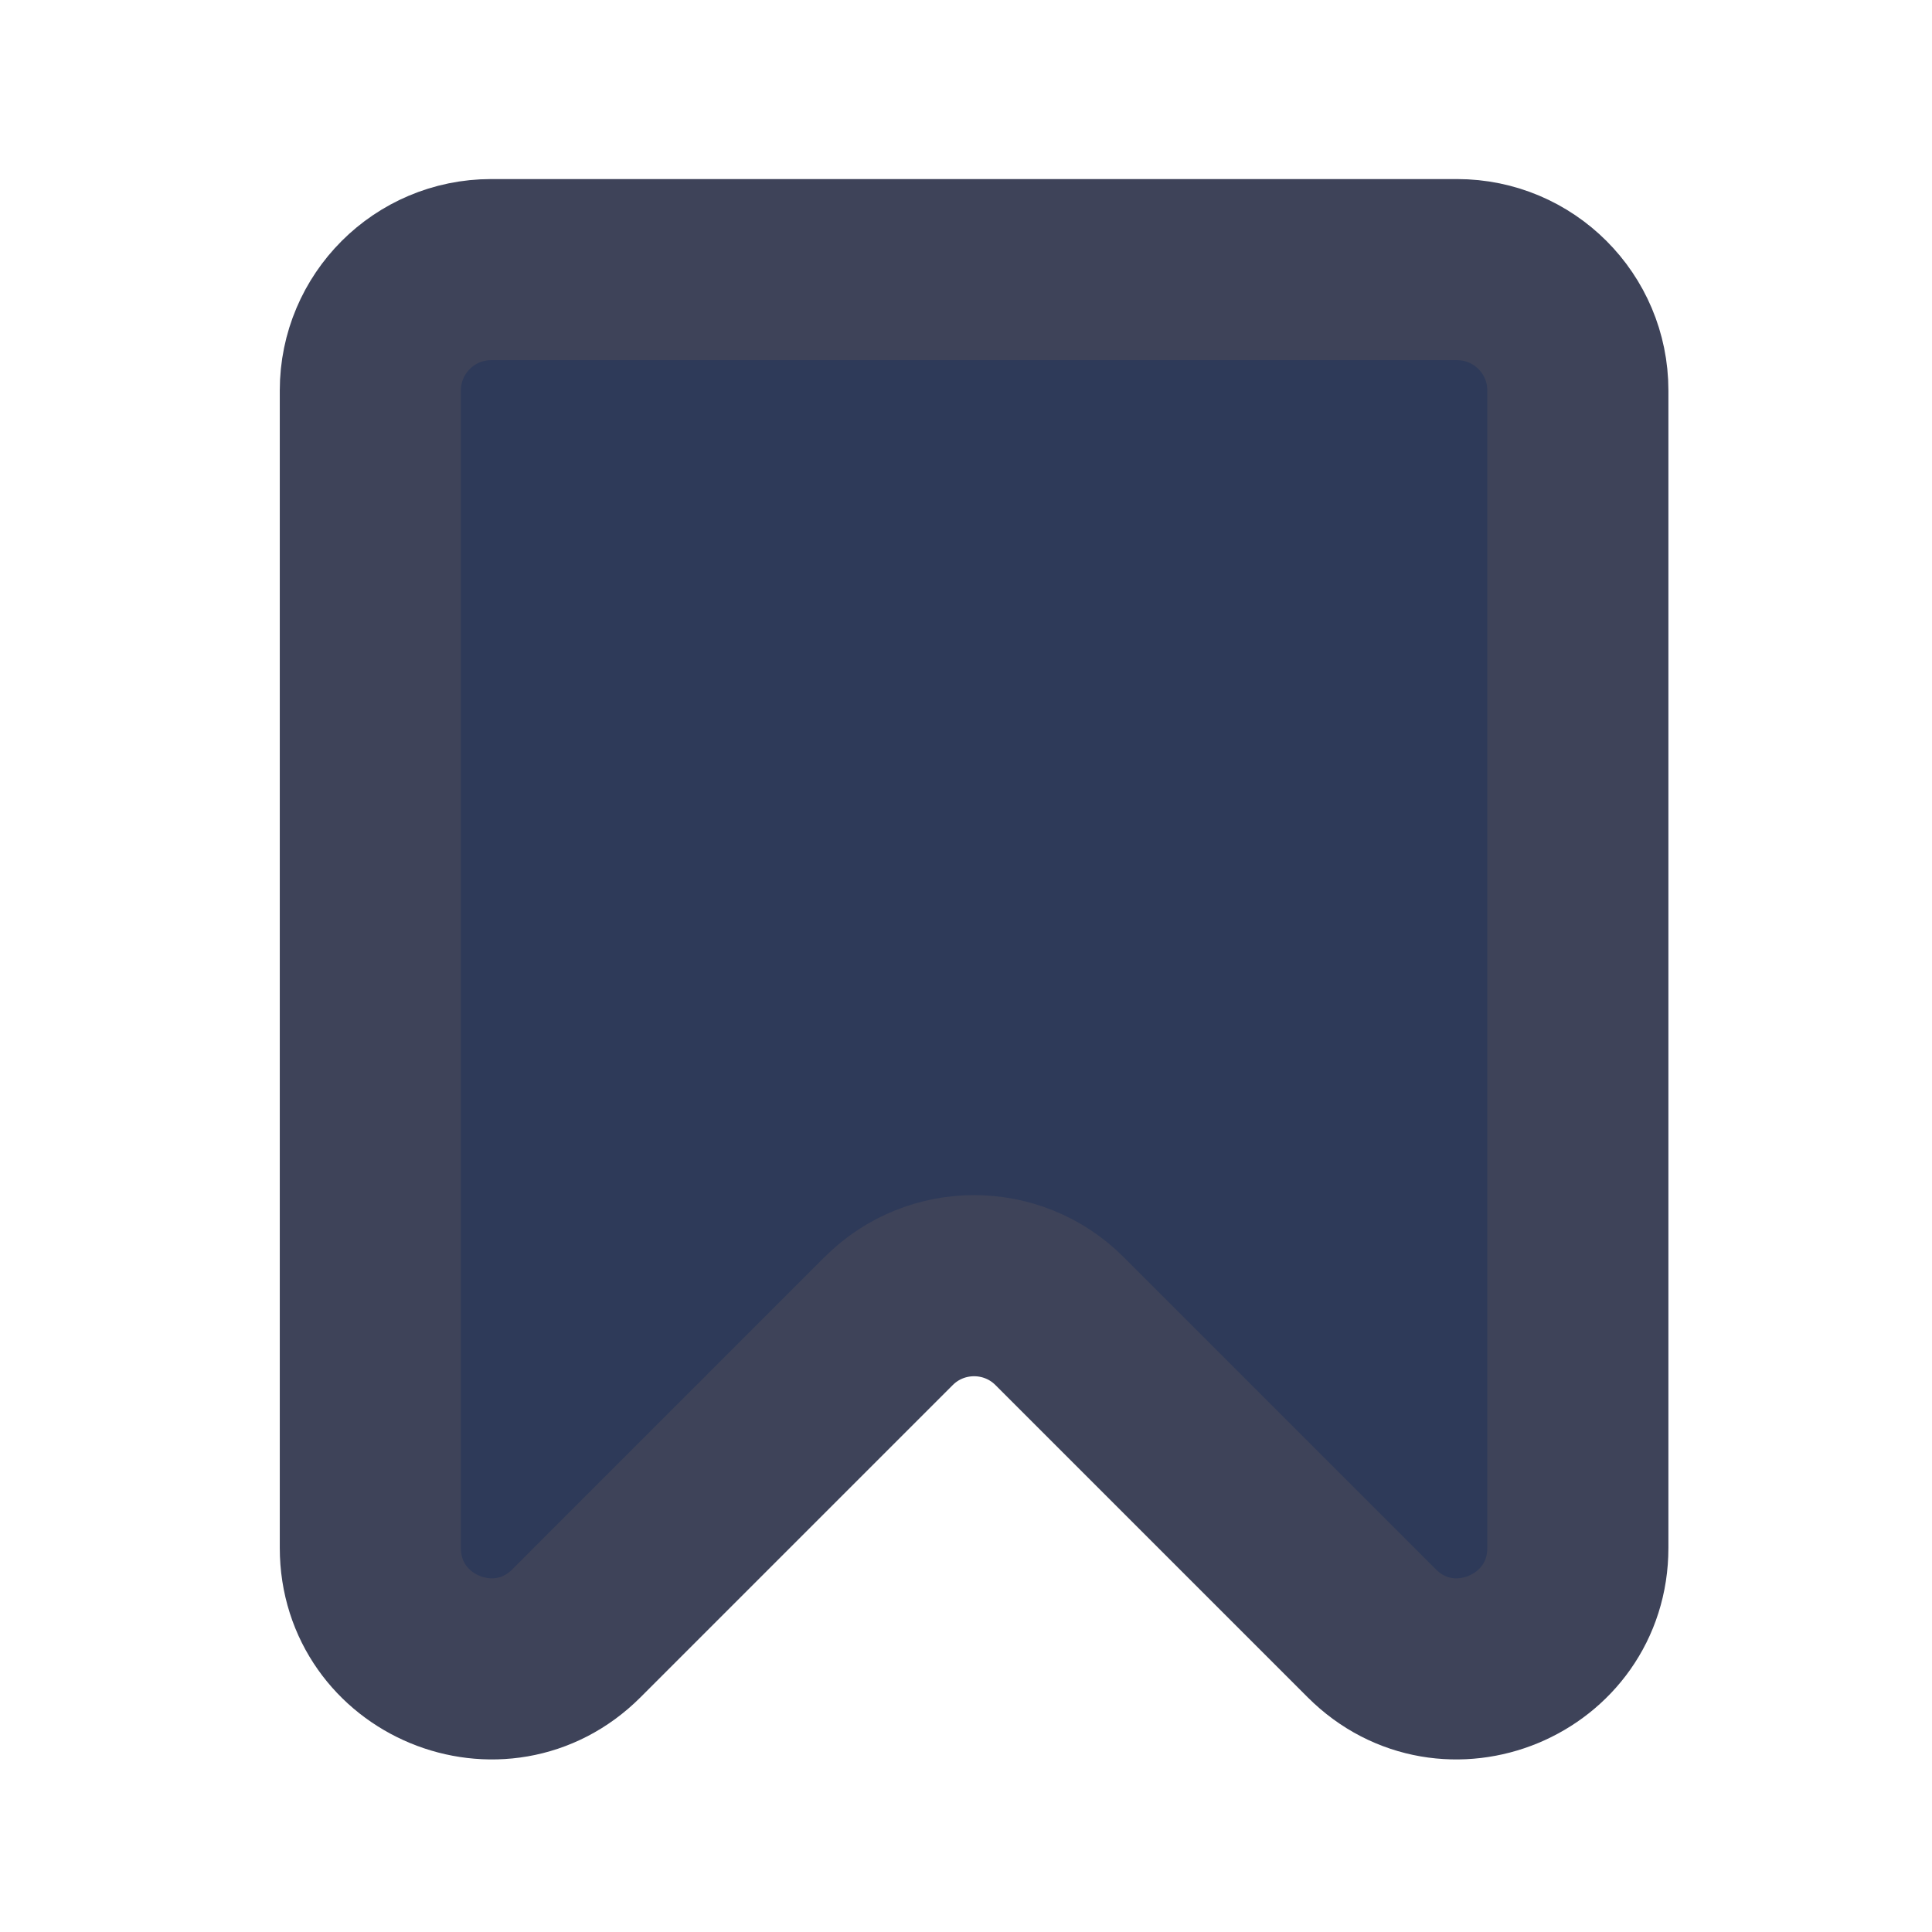
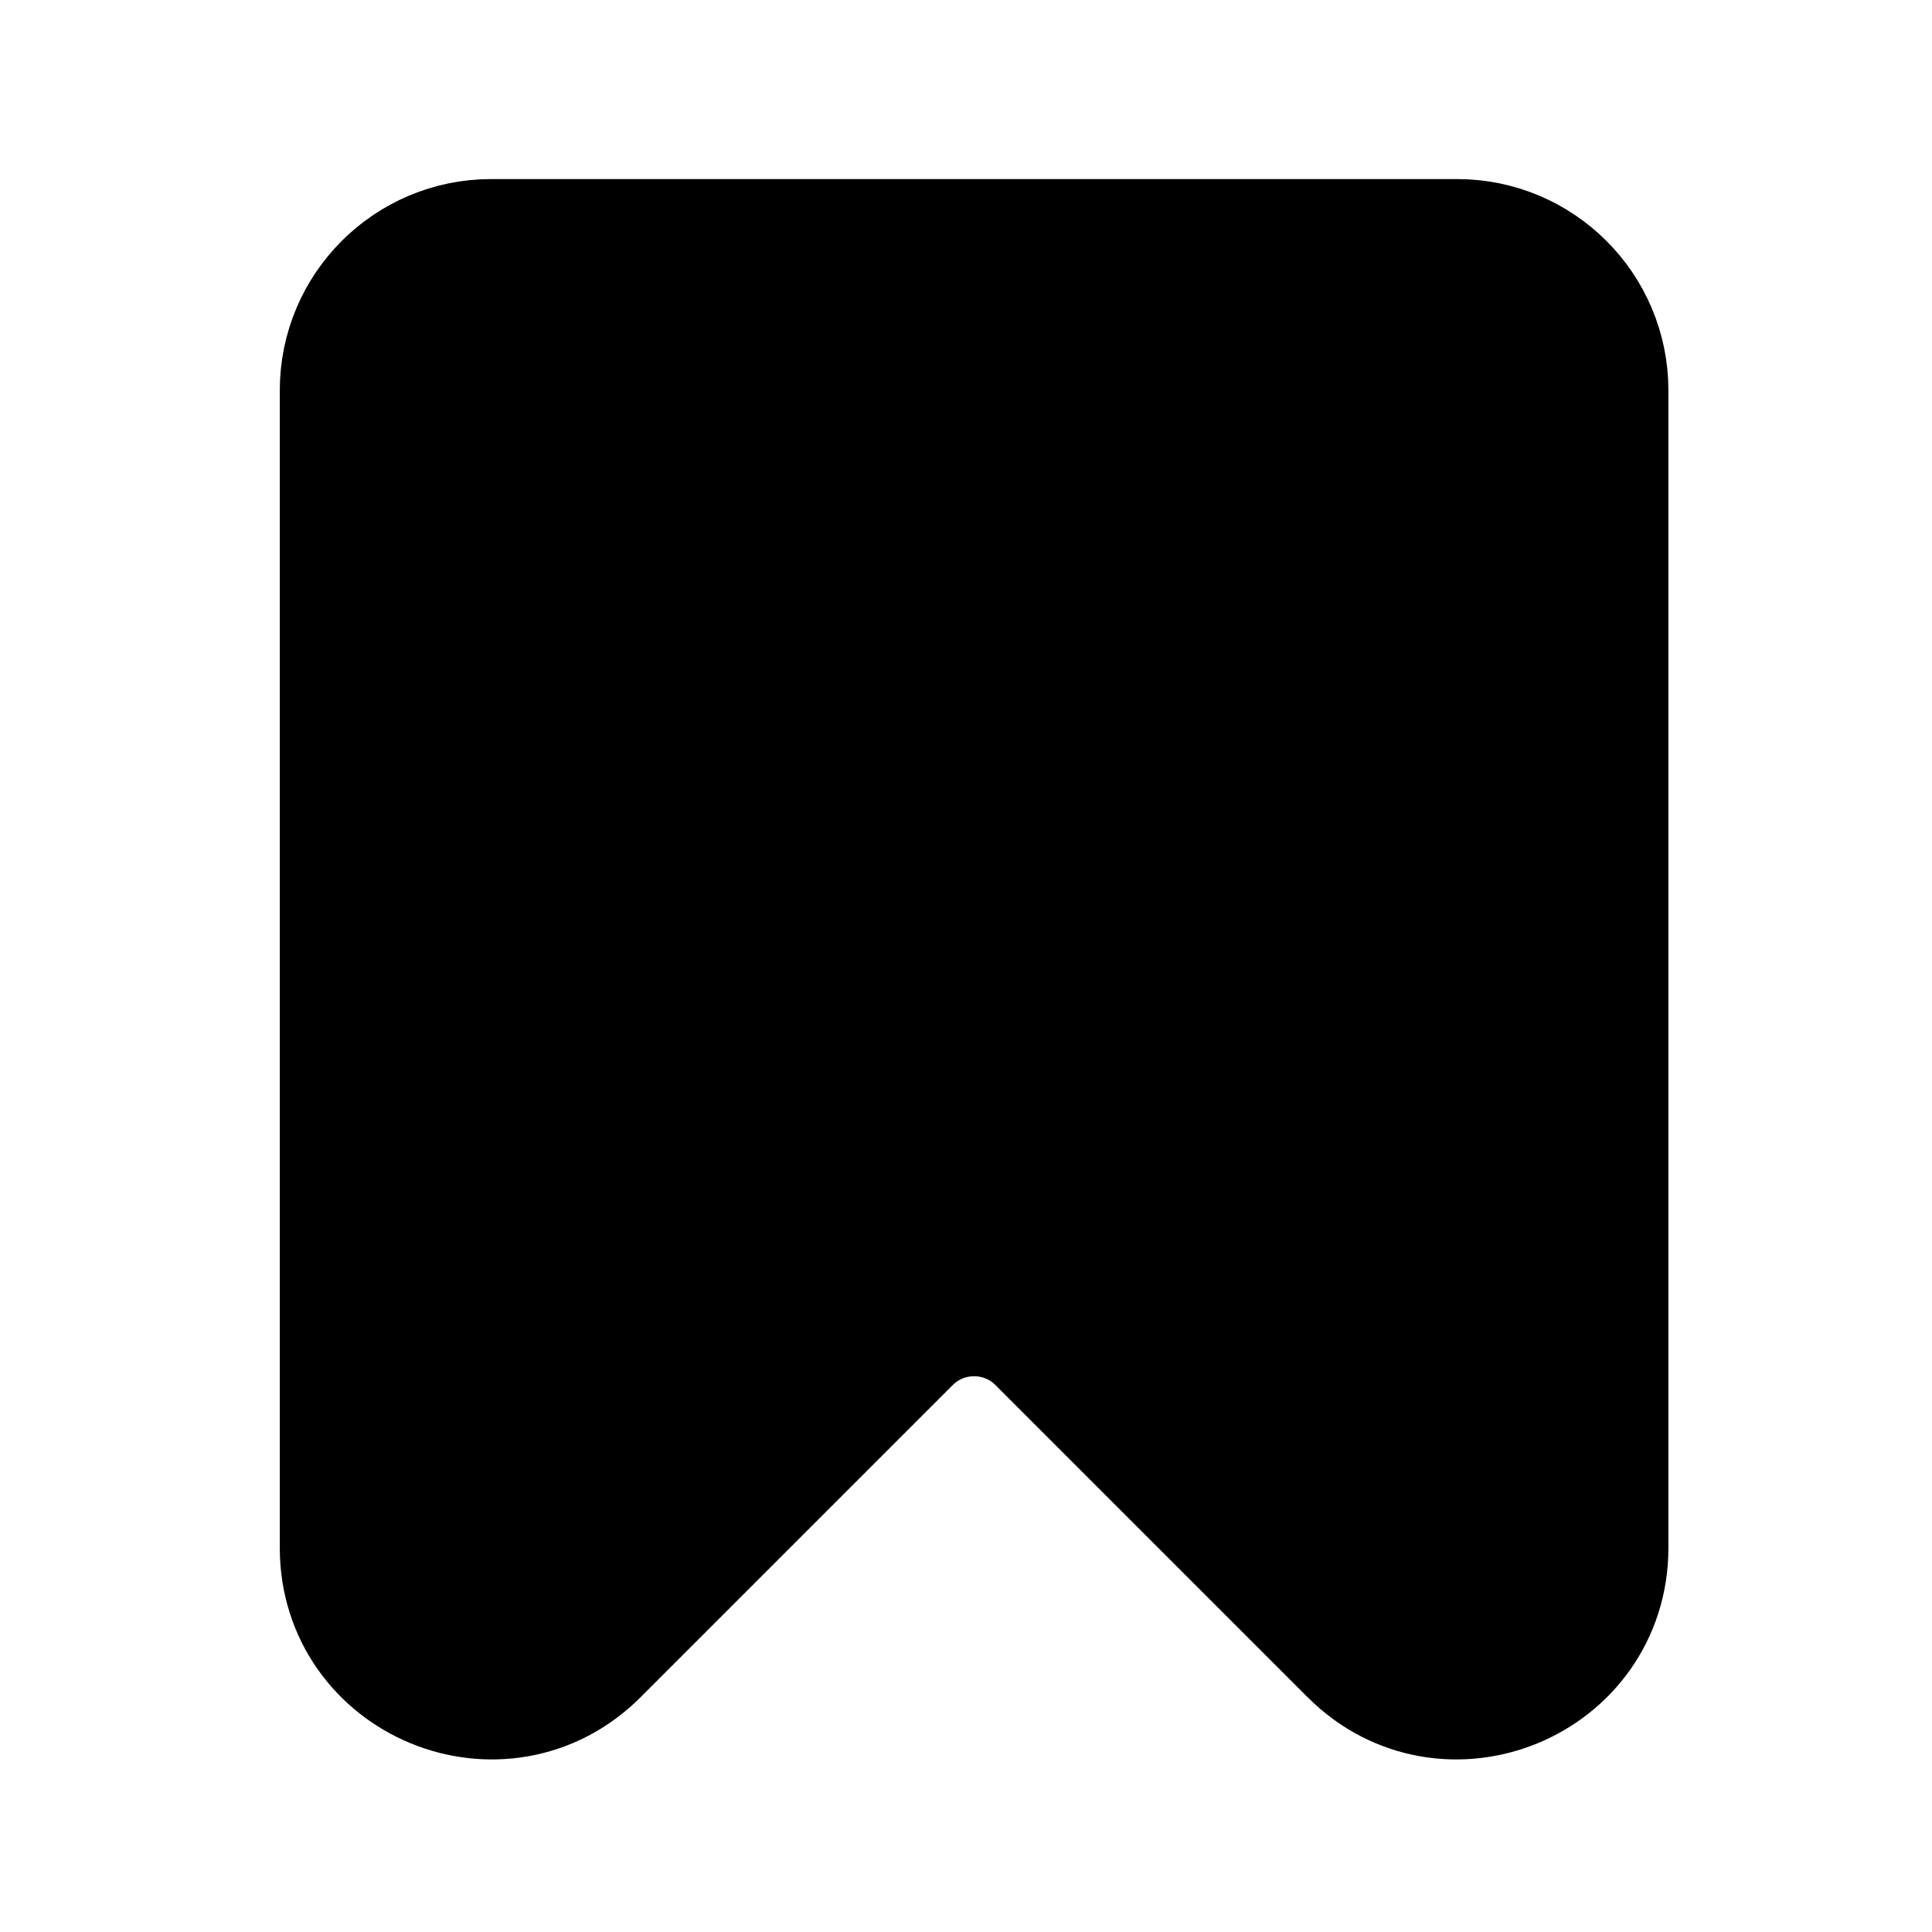
<svg xmlns="http://www.w3.org/2000/svg" viewBox="0 0 16 16" fill="none">
-   <path d="M12.067 2.233H4.067C3.515 2.233 3.067 2.681 3.067 3.233V12.819C3.067 13.71 4.144 14.156 4.774 13.526L7.36 10.94C7.75 10.55 8.384 10.55 8.774 10.94L11.36 13.526C11.99 14.156 13.067 13.71 13.067 12.819V3.233C13.067 2.681 12.619 2.233 12.067 2.233Z" fill="#2E3A59" stroke="#3E4359" stroke-width="1.5" stroke-linecap="round" />
+   <path d="M12.067 2.233H4.067C3.515 2.233 3.067 2.681 3.067 3.233V12.819C3.067 13.71 4.144 14.156 4.774 13.526L7.36 10.94C7.75 10.55 8.384 10.55 8.774 10.94L11.36 13.526C11.99 14.156 13.067 13.71 13.067 12.819V3.233C13.067 2.681 12.619 2.233 12.067 2.233Z" fill="currentColor" stroke="currentColor" stroke-width="1.5" stroke-linecap="round" />
</svg>
